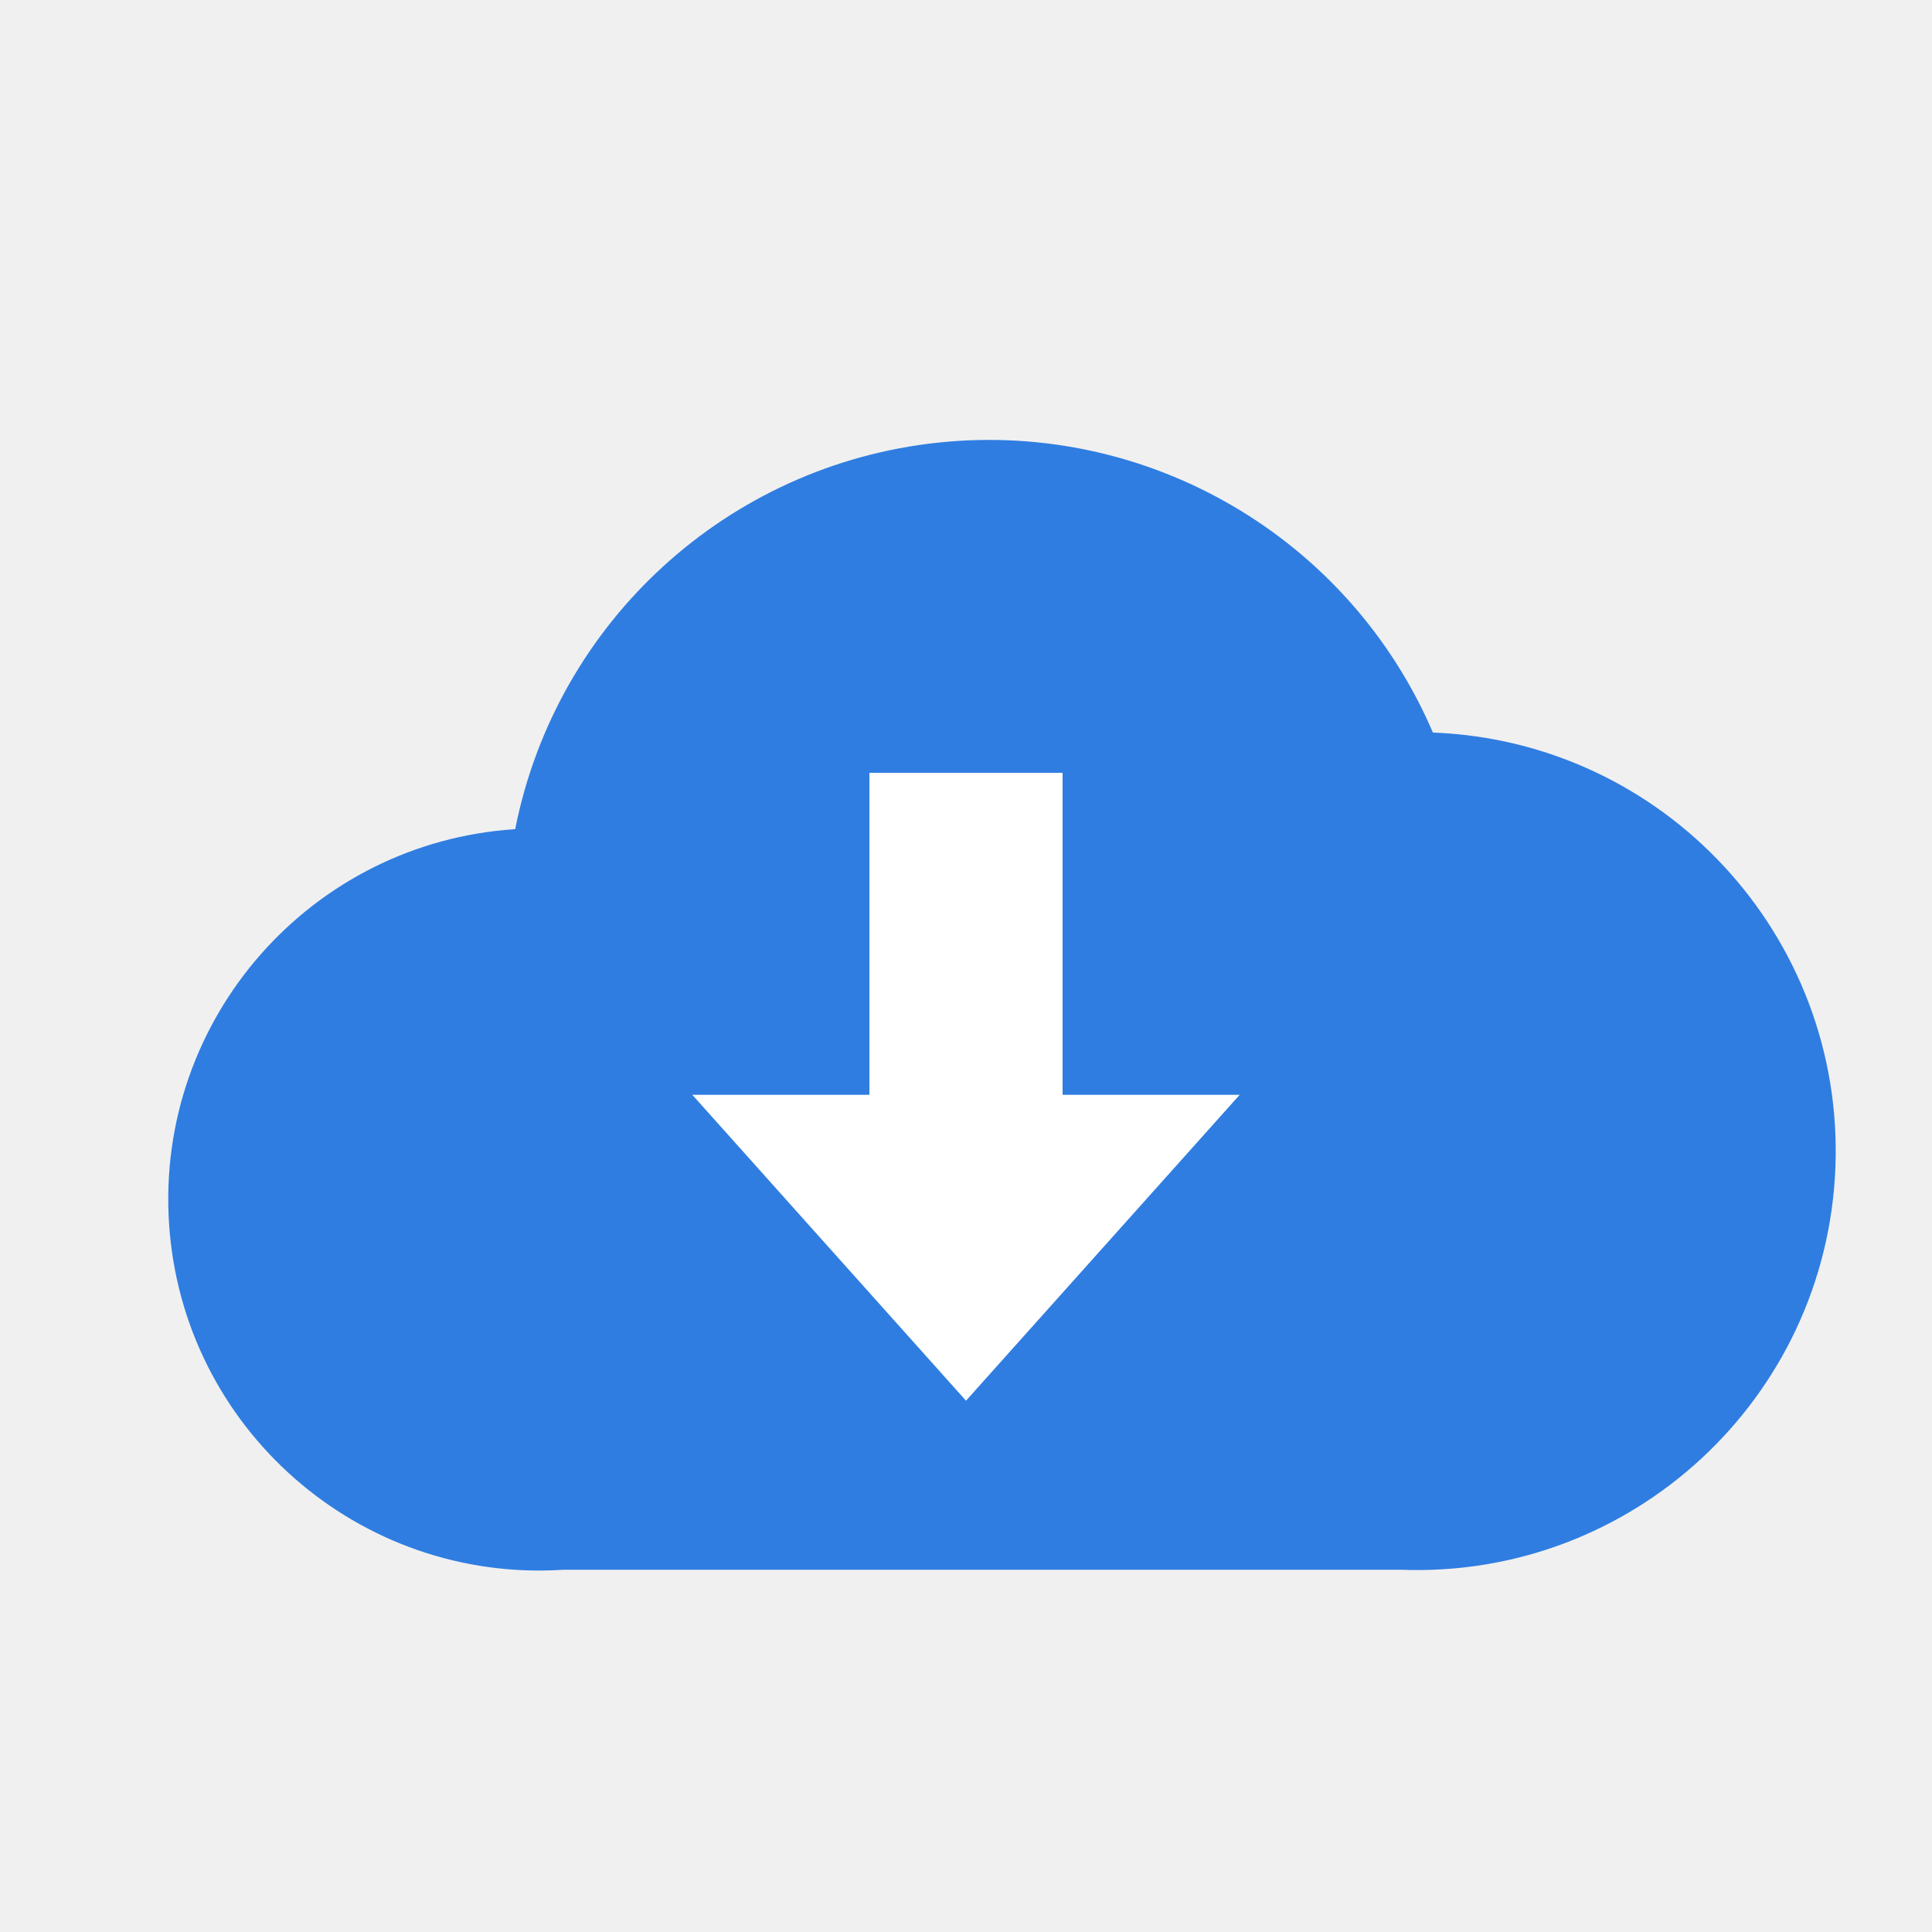
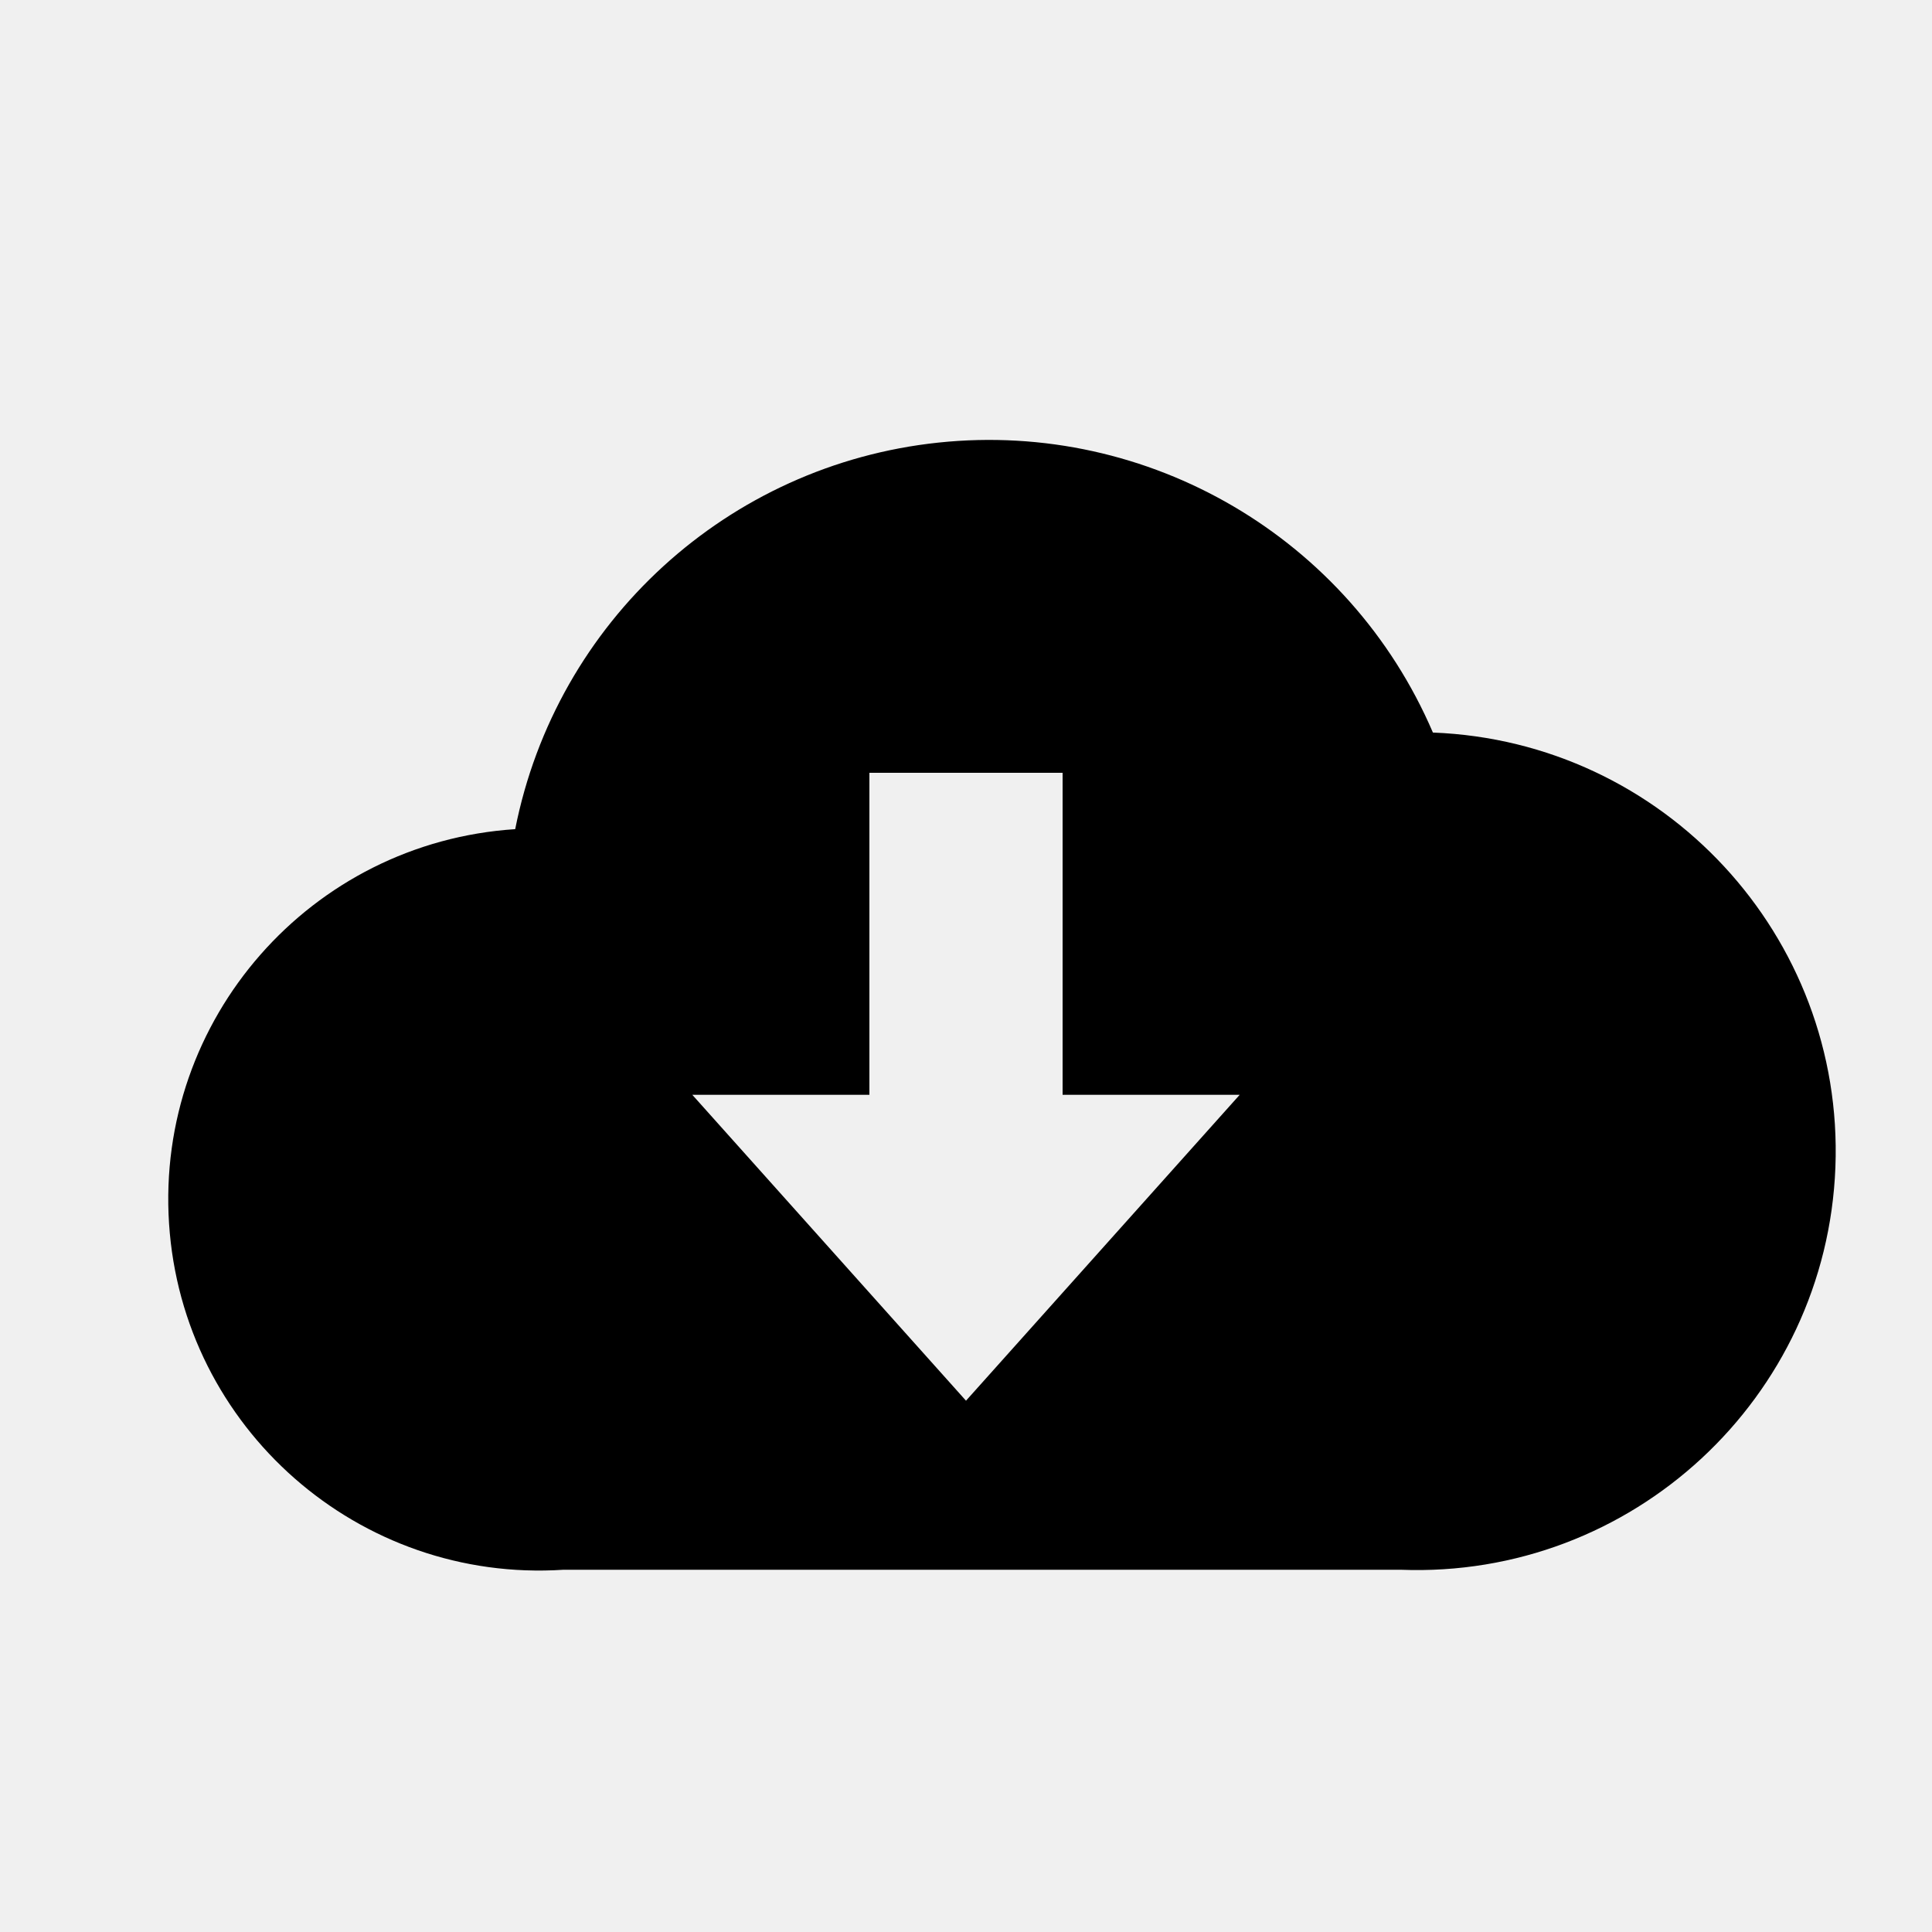
<svg xmlns="http://www.w3.org/2000/svg" width="24" height="24" viewBox="0 0 24 24">
-   <path d="M7 19.5a4.6 4.6 0 0 1-.6-9.2 6 6 0 0 1 11.4-1.2 5.2 5.2 0 0 1-.4 10.4z" fill="#2f7de1" />
-   <path d="M12 17.4 15.4 13.6h-2.2v-4h-2.4v4H8.6z" fill="#ffffff" />
+   <path d="M7 19.5a4.6 4.6 0 0 1-.6-9.2 6 6 0 0 1 11.4-1.2 5.2 5.2 0 0 1-.4 10.4zM12 17.4 15.4 13.6h-2.2v-4h-2.4v4H8.6z" fill="#000" fill-rule="evenodd" />
</svg>
